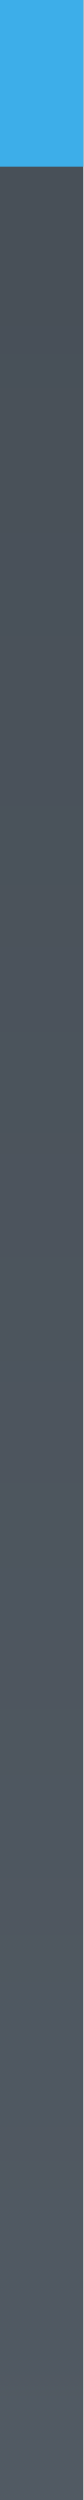
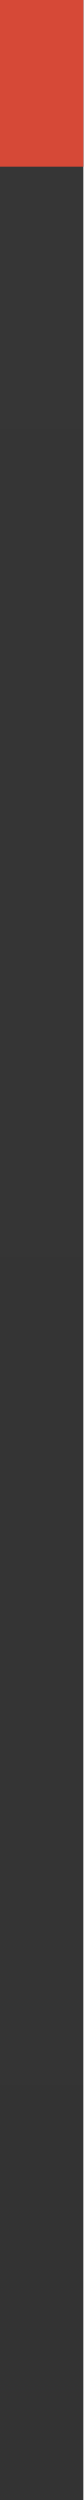
<svg xmlns="http://www.w3.org/2000/svg" viewBox="0 0 1 30">
  <defs>
    <linearGradient id="0" gradientUnits="userSpaceOnUse" gradientTransform="matrix(.64791 0 0 .01 442.19-556.61)" x1="251.46" x2="205.45">
-       <stop stop-color="#515a63" />
-       <stop offset="1" stop-color="#474f57" />
+       <stop stop-color="#333333" />
+       <stop offset="1" stop-color="#363636" />
    </linearGradient>
  </defs>
  <path transform="matrix(0 1-1 0-553.72-575.12)" fill="url(#0)" d="m575.12-554.72h30v1h-30z" />
-   <path transform="matrix(0 1-1 0-553.72-575.12)" fill="#3daee9" d="m575.12-554.72h2v1h-2z" />
+   <path transform="matrix(0 1-1 0-553.72-575.12)" fill="#d64937" d="m575.12-554.72h2v1h-2z" />
</svg>
